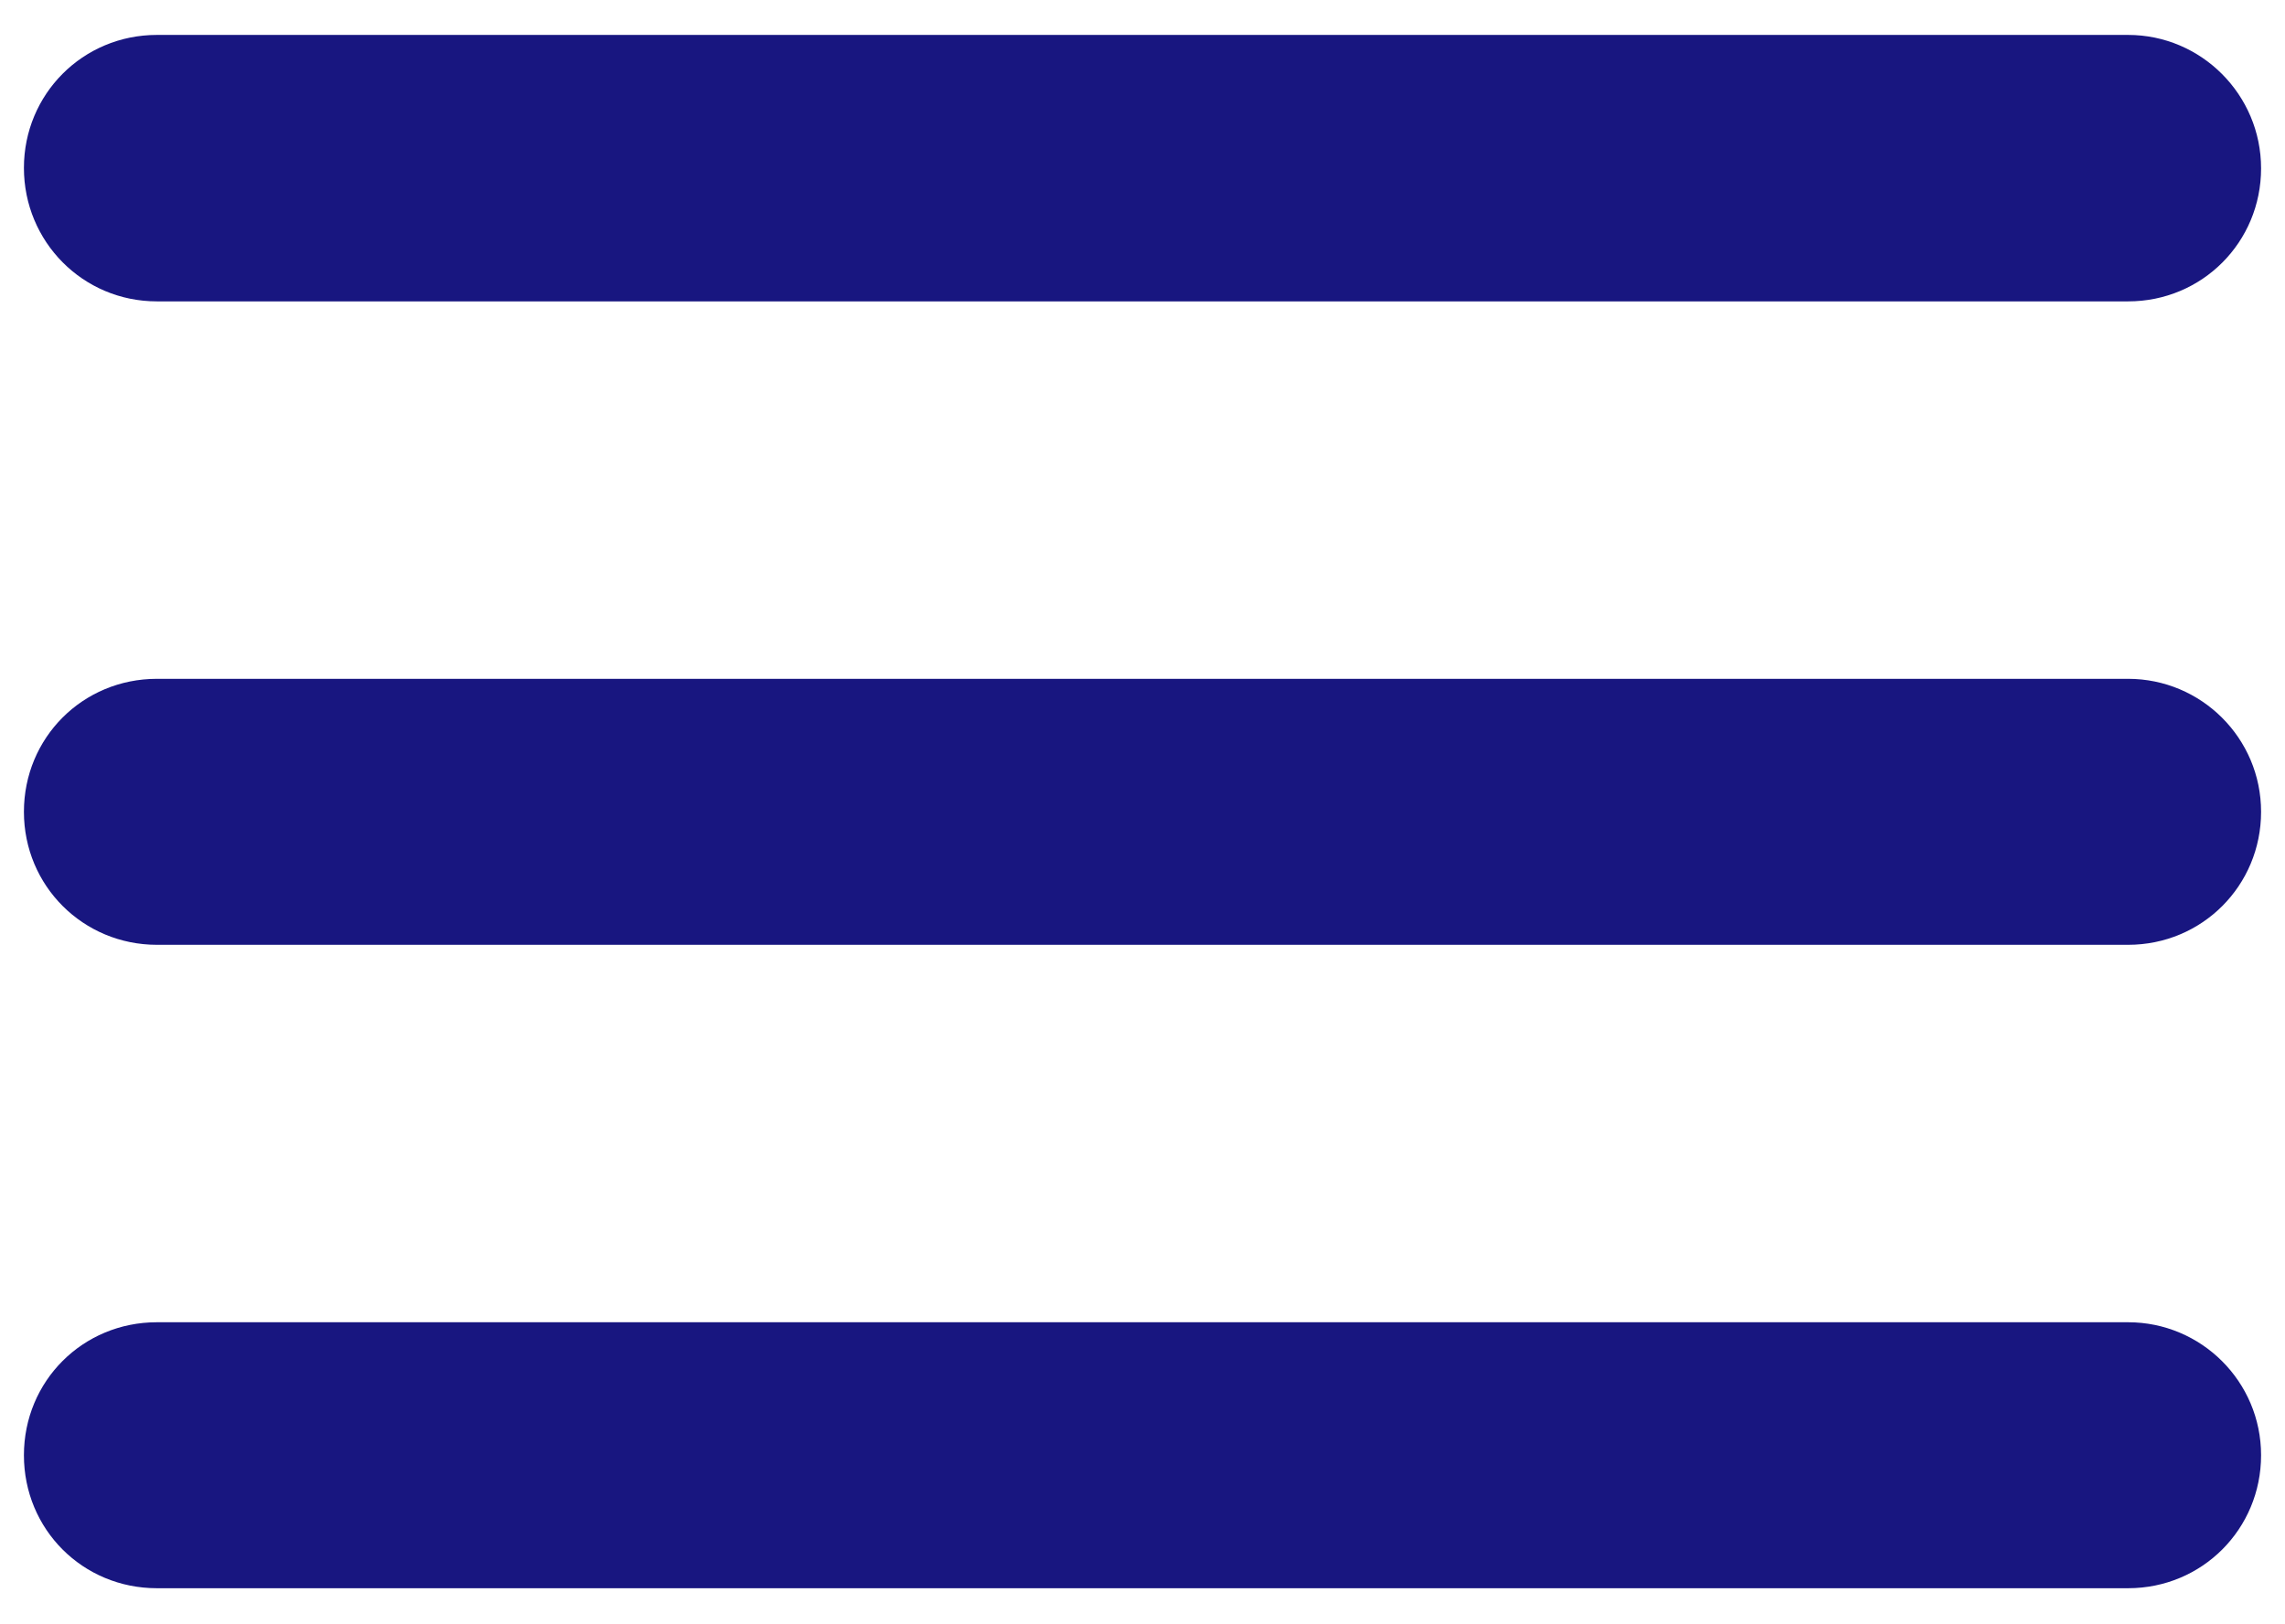
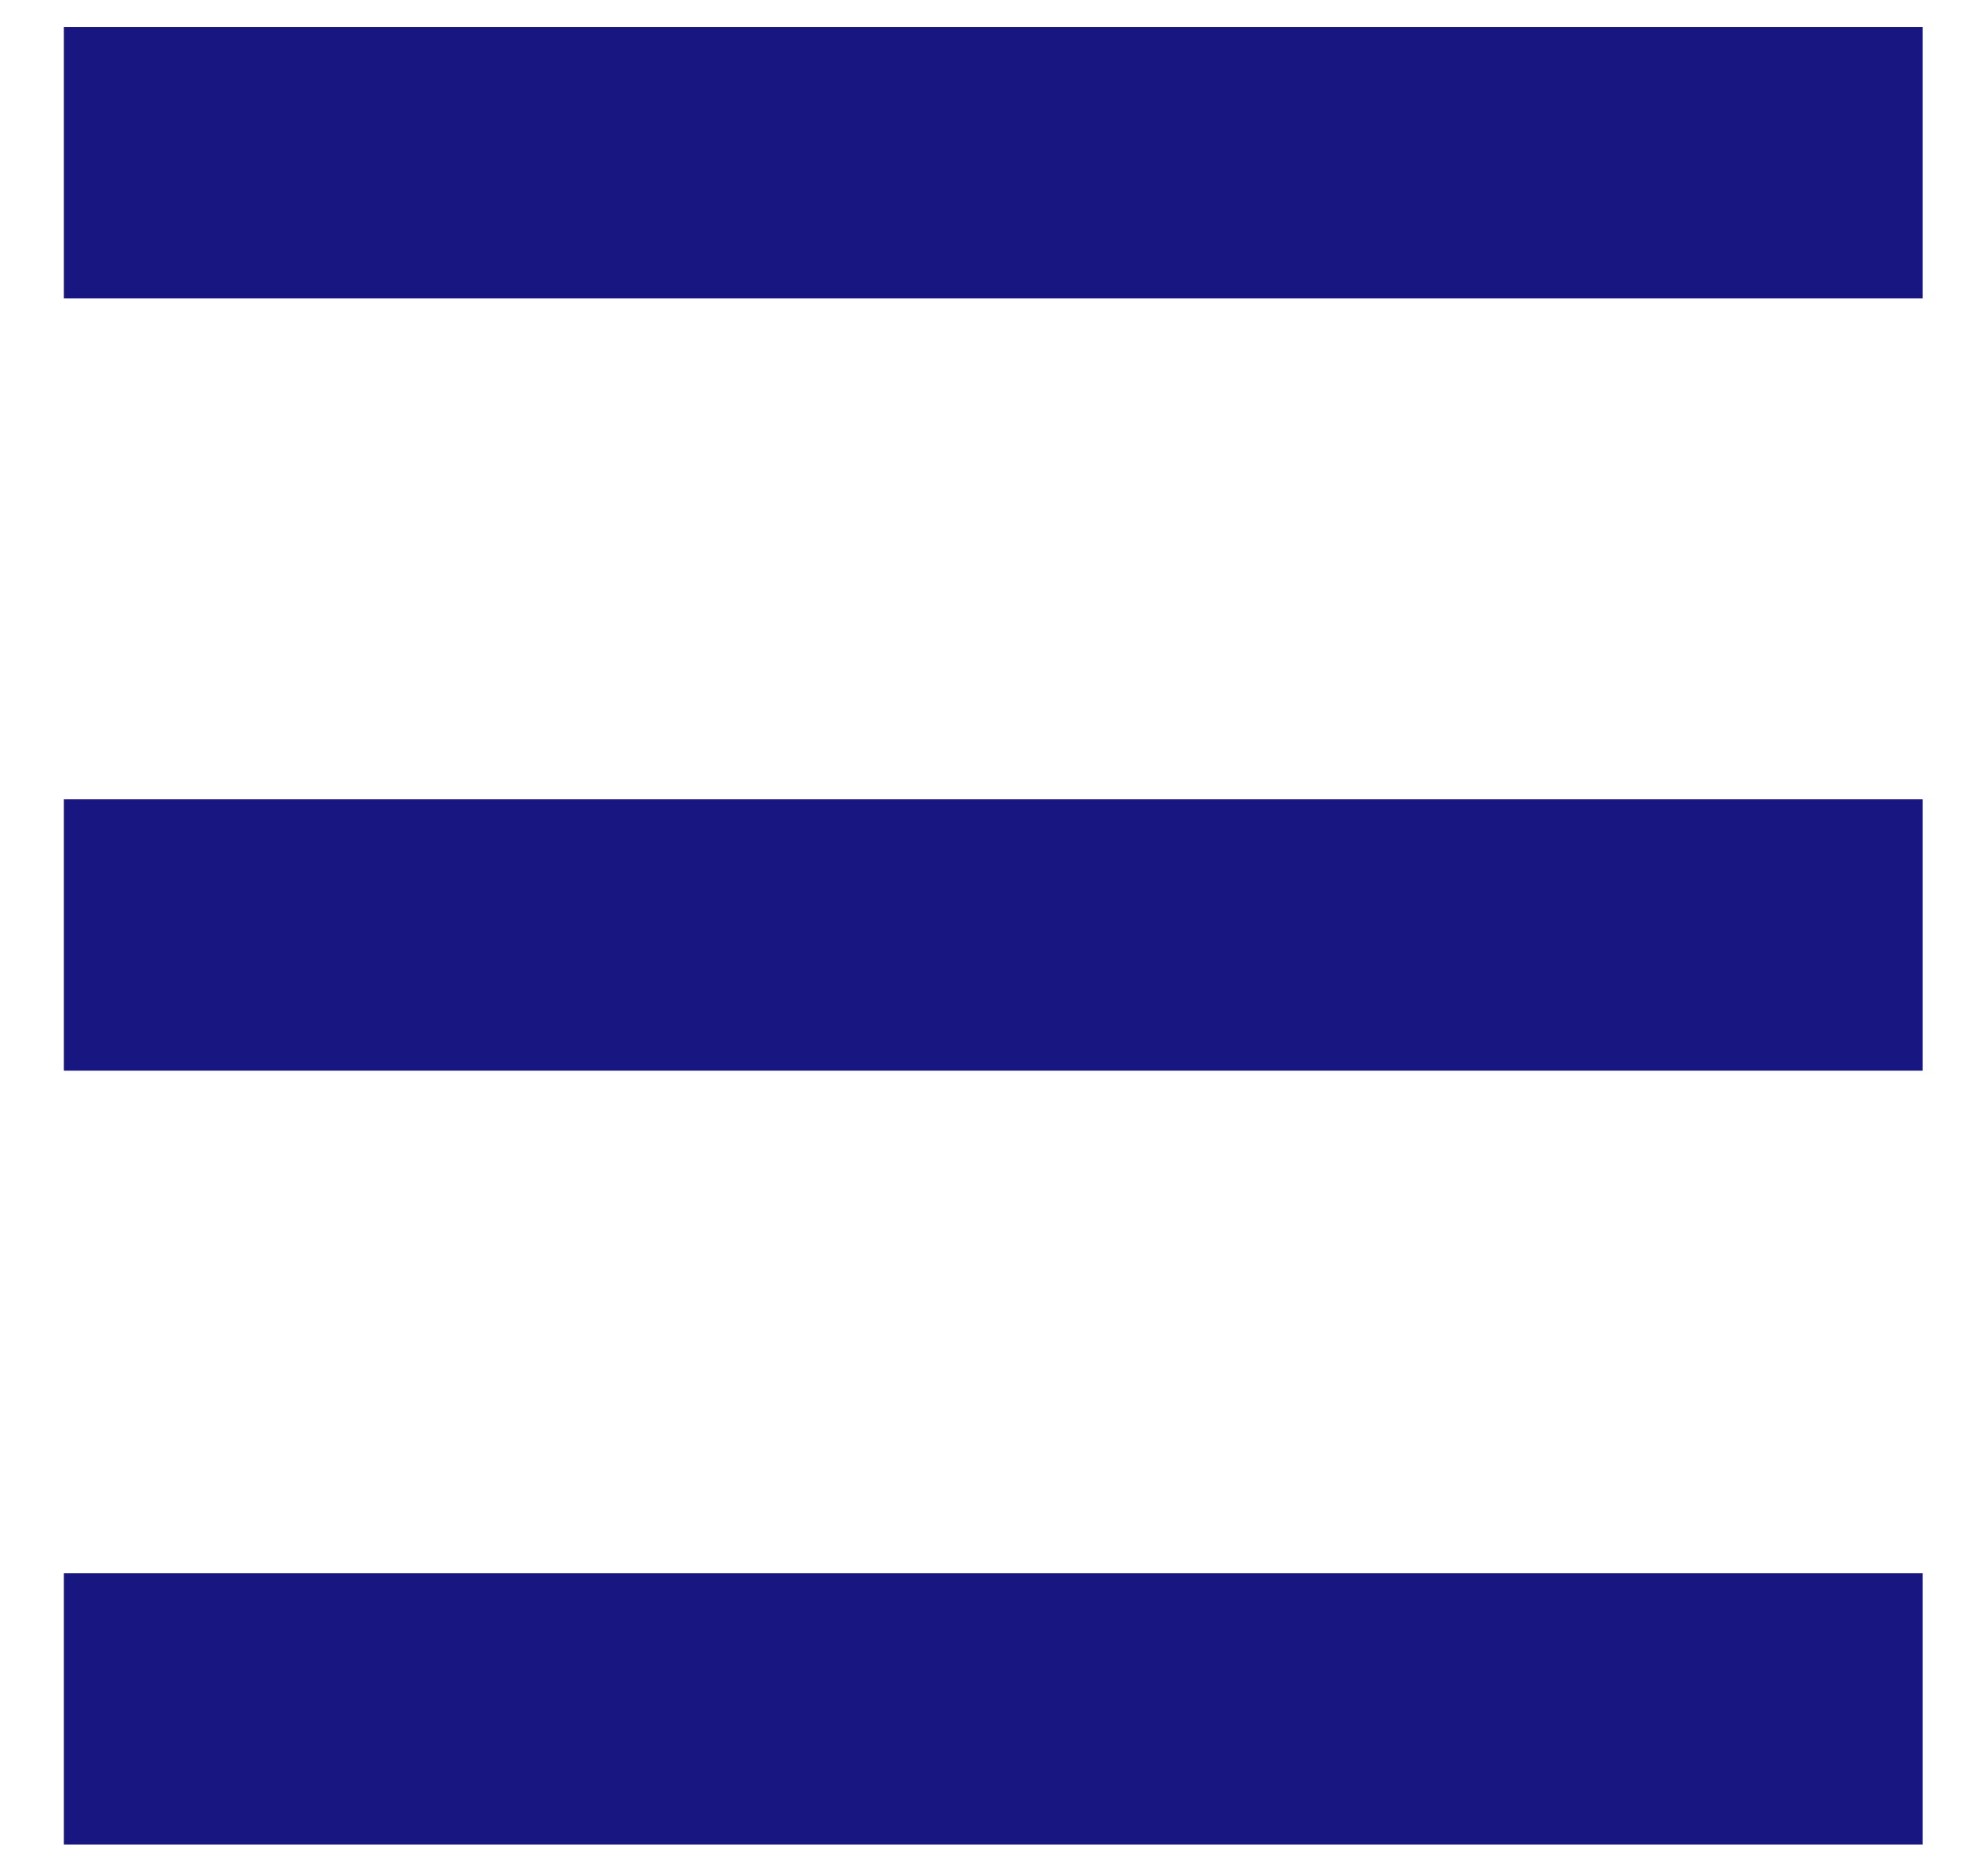
- <svg xmlns="http://www.w3.org/2000/svg" version="1.1" id="Capa_1" x="0px" y="0px" viewBox="0 0 477.6 339.3" style="enable-background:new 0 0 477.6 339.3;" xml:space="preserve">
+ <svg xmlns="http://www.w3.org/2000/svg" version="1.1" id="Layer_1" x="0px" y="0px" viewBox="0 0 124.6 117.3" style="enable-background:new 0 0 124.6 117.3;" xml:space="preserve">
  <style type="text/css">
- 	.st0{fill:#181680;}
+ 	.st0{fill:none;stroke:#181680;stroke-width:17.008;stroke-miterlimit:10;}
</style>
-   <g>
-     <path class="st0" d="M444.8,7.3h-412C17.3,7.3,5,19.7,5,35.1S17.3,63,32.8,63h412c15.5,0,27.8-12.4,27.8-27.8S460.1,7.3,444.8,7.3z   " />
-     <path class="st0" d="M444.8,141.9h-412C17.3,141.9,5,154.2,5,169.7s12.4,27.8,27.8,27.8h412c15.5,0,27.8-12.4,27.8-27.8   S460.1,141.9,444.8,141.9z" />
-     <path class="st0" d="M444.8,276.4h-412C17.3,276.4,5,288.7,5,304.2S17.3,332,32.8,332h412c15.5,0,27.8-12.4,27.8-27.8   S460.1,276.4,444.8,276.4z" />
-   </g>
+   <line class="st0" x1="4" y1="10.2" x2="120.5" y2="10.2" />
+   <line class="st0" x1="4" y1="58.6" x2="120.5" y2="58.6" />
+   <line class="st0" x1="4" y1="107.1" x2="120.5" y2="107.1" />
</svg>
